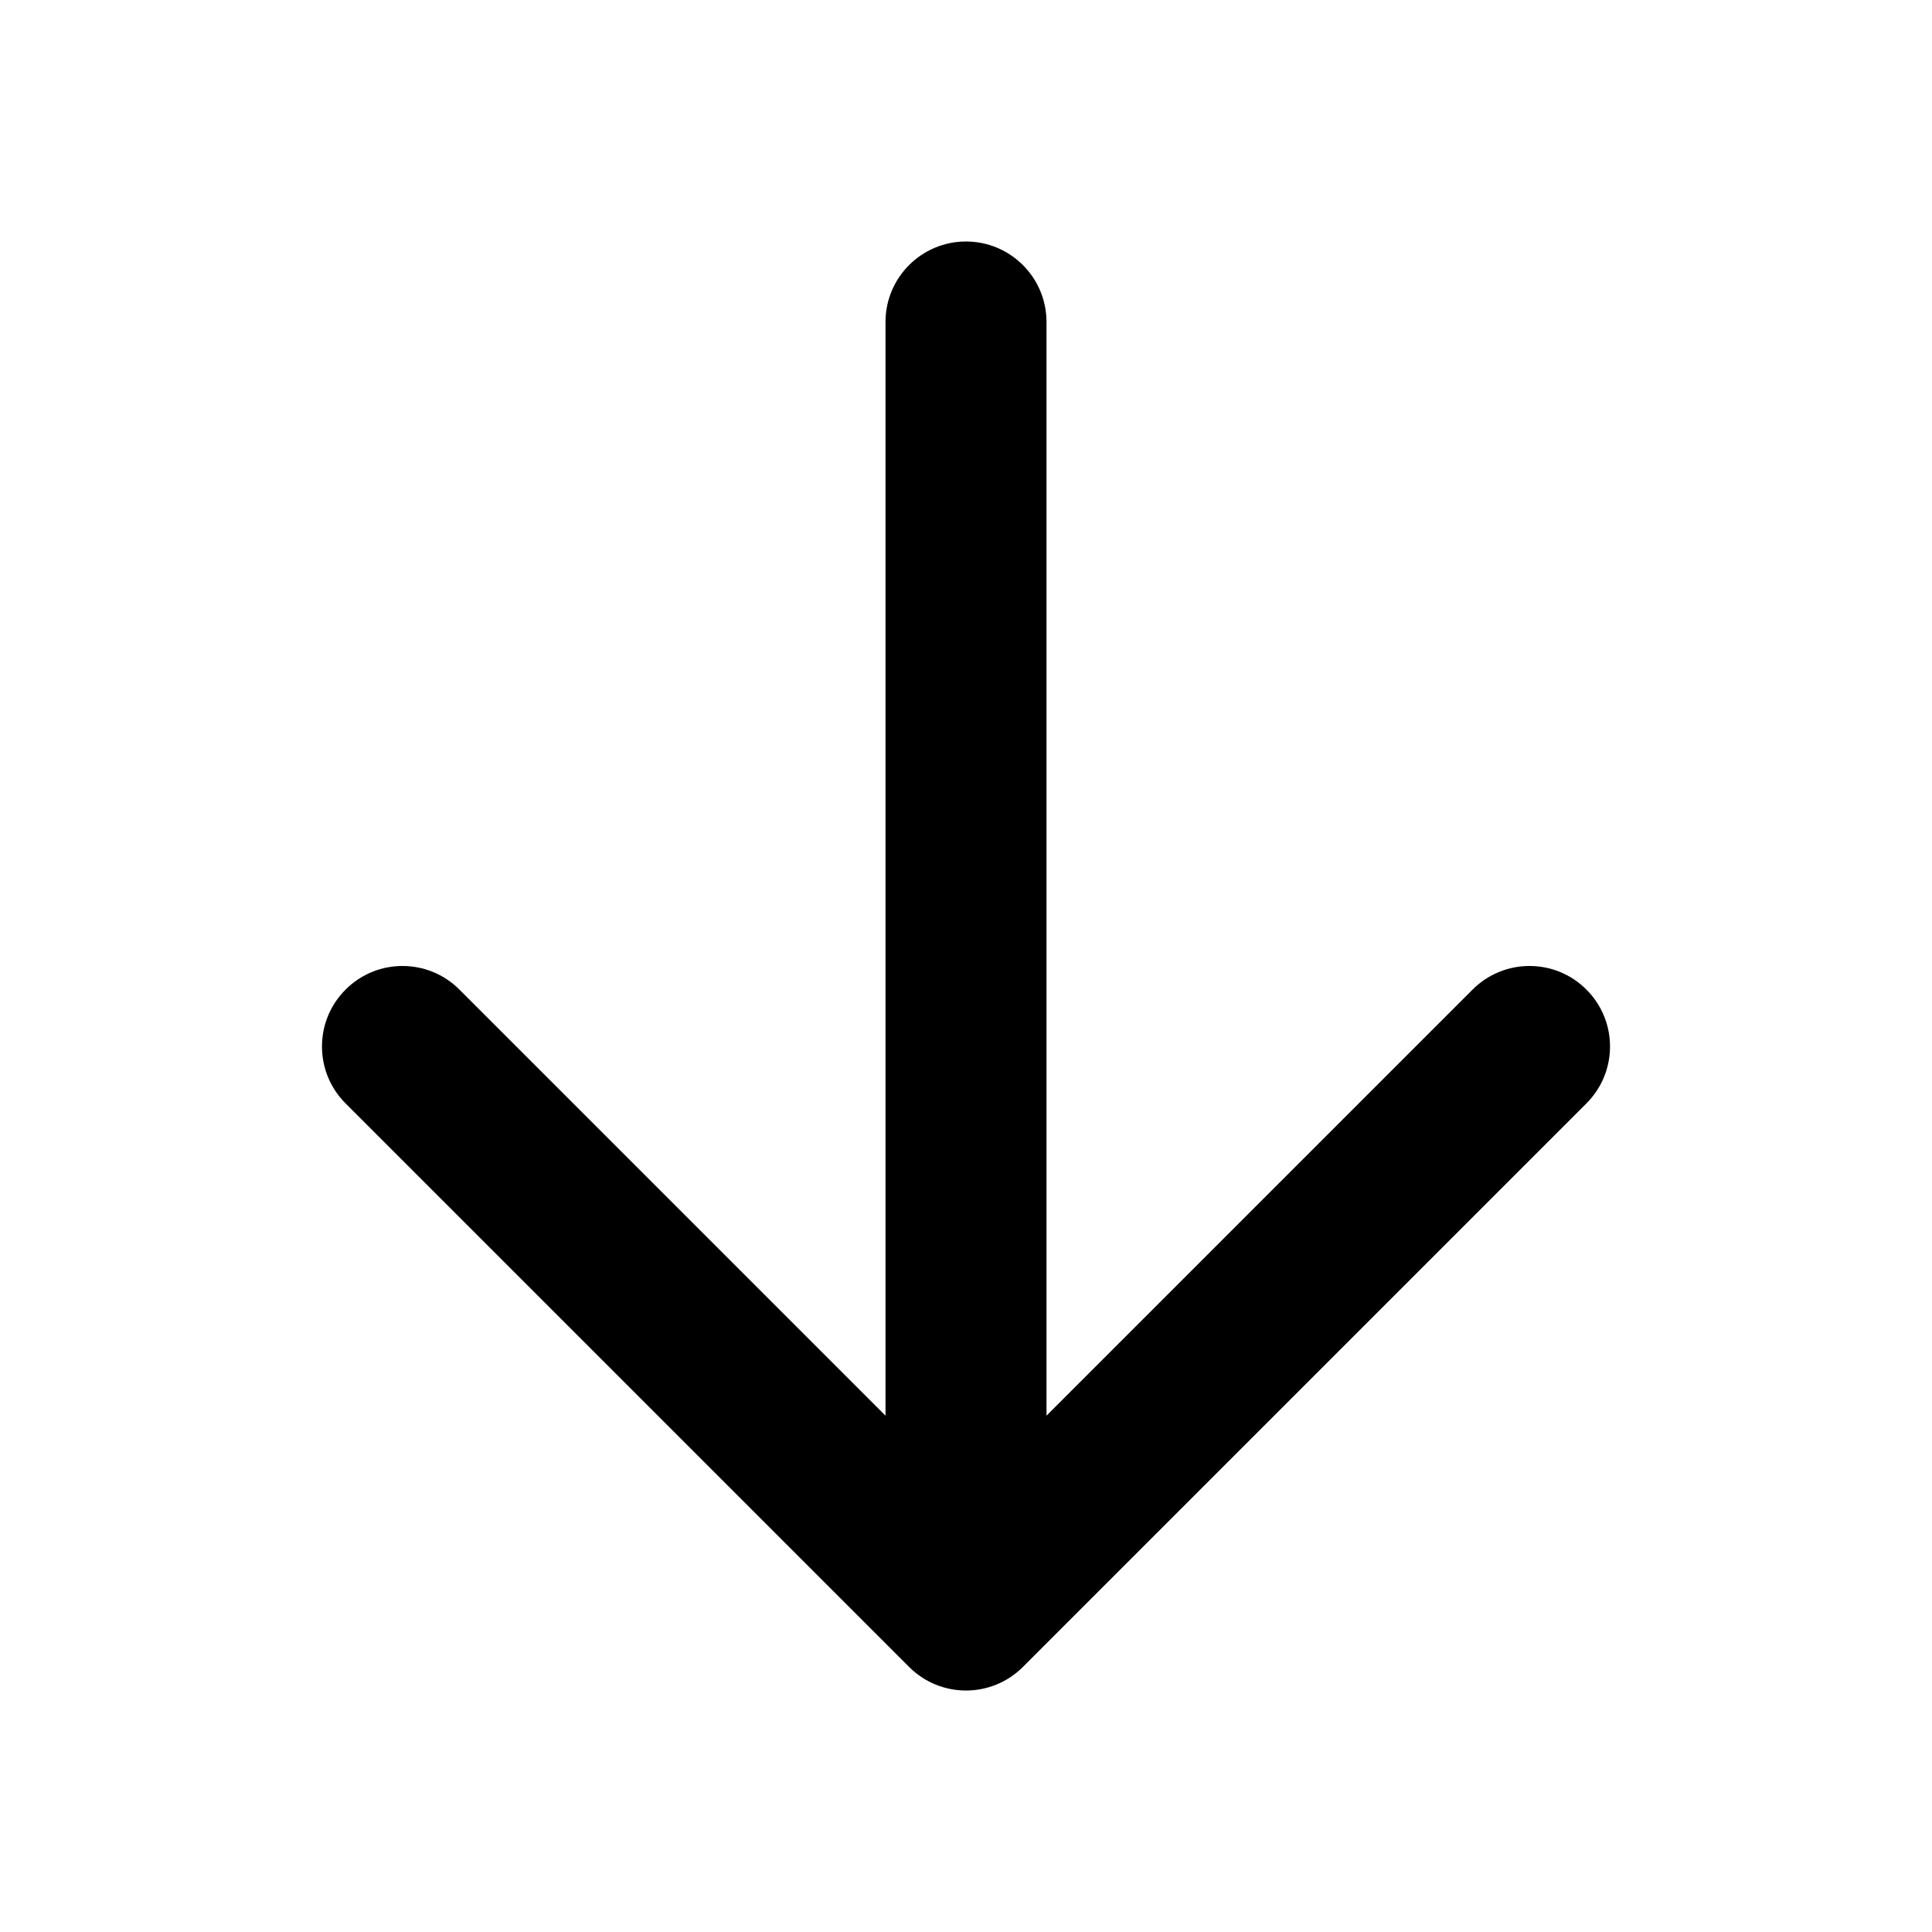
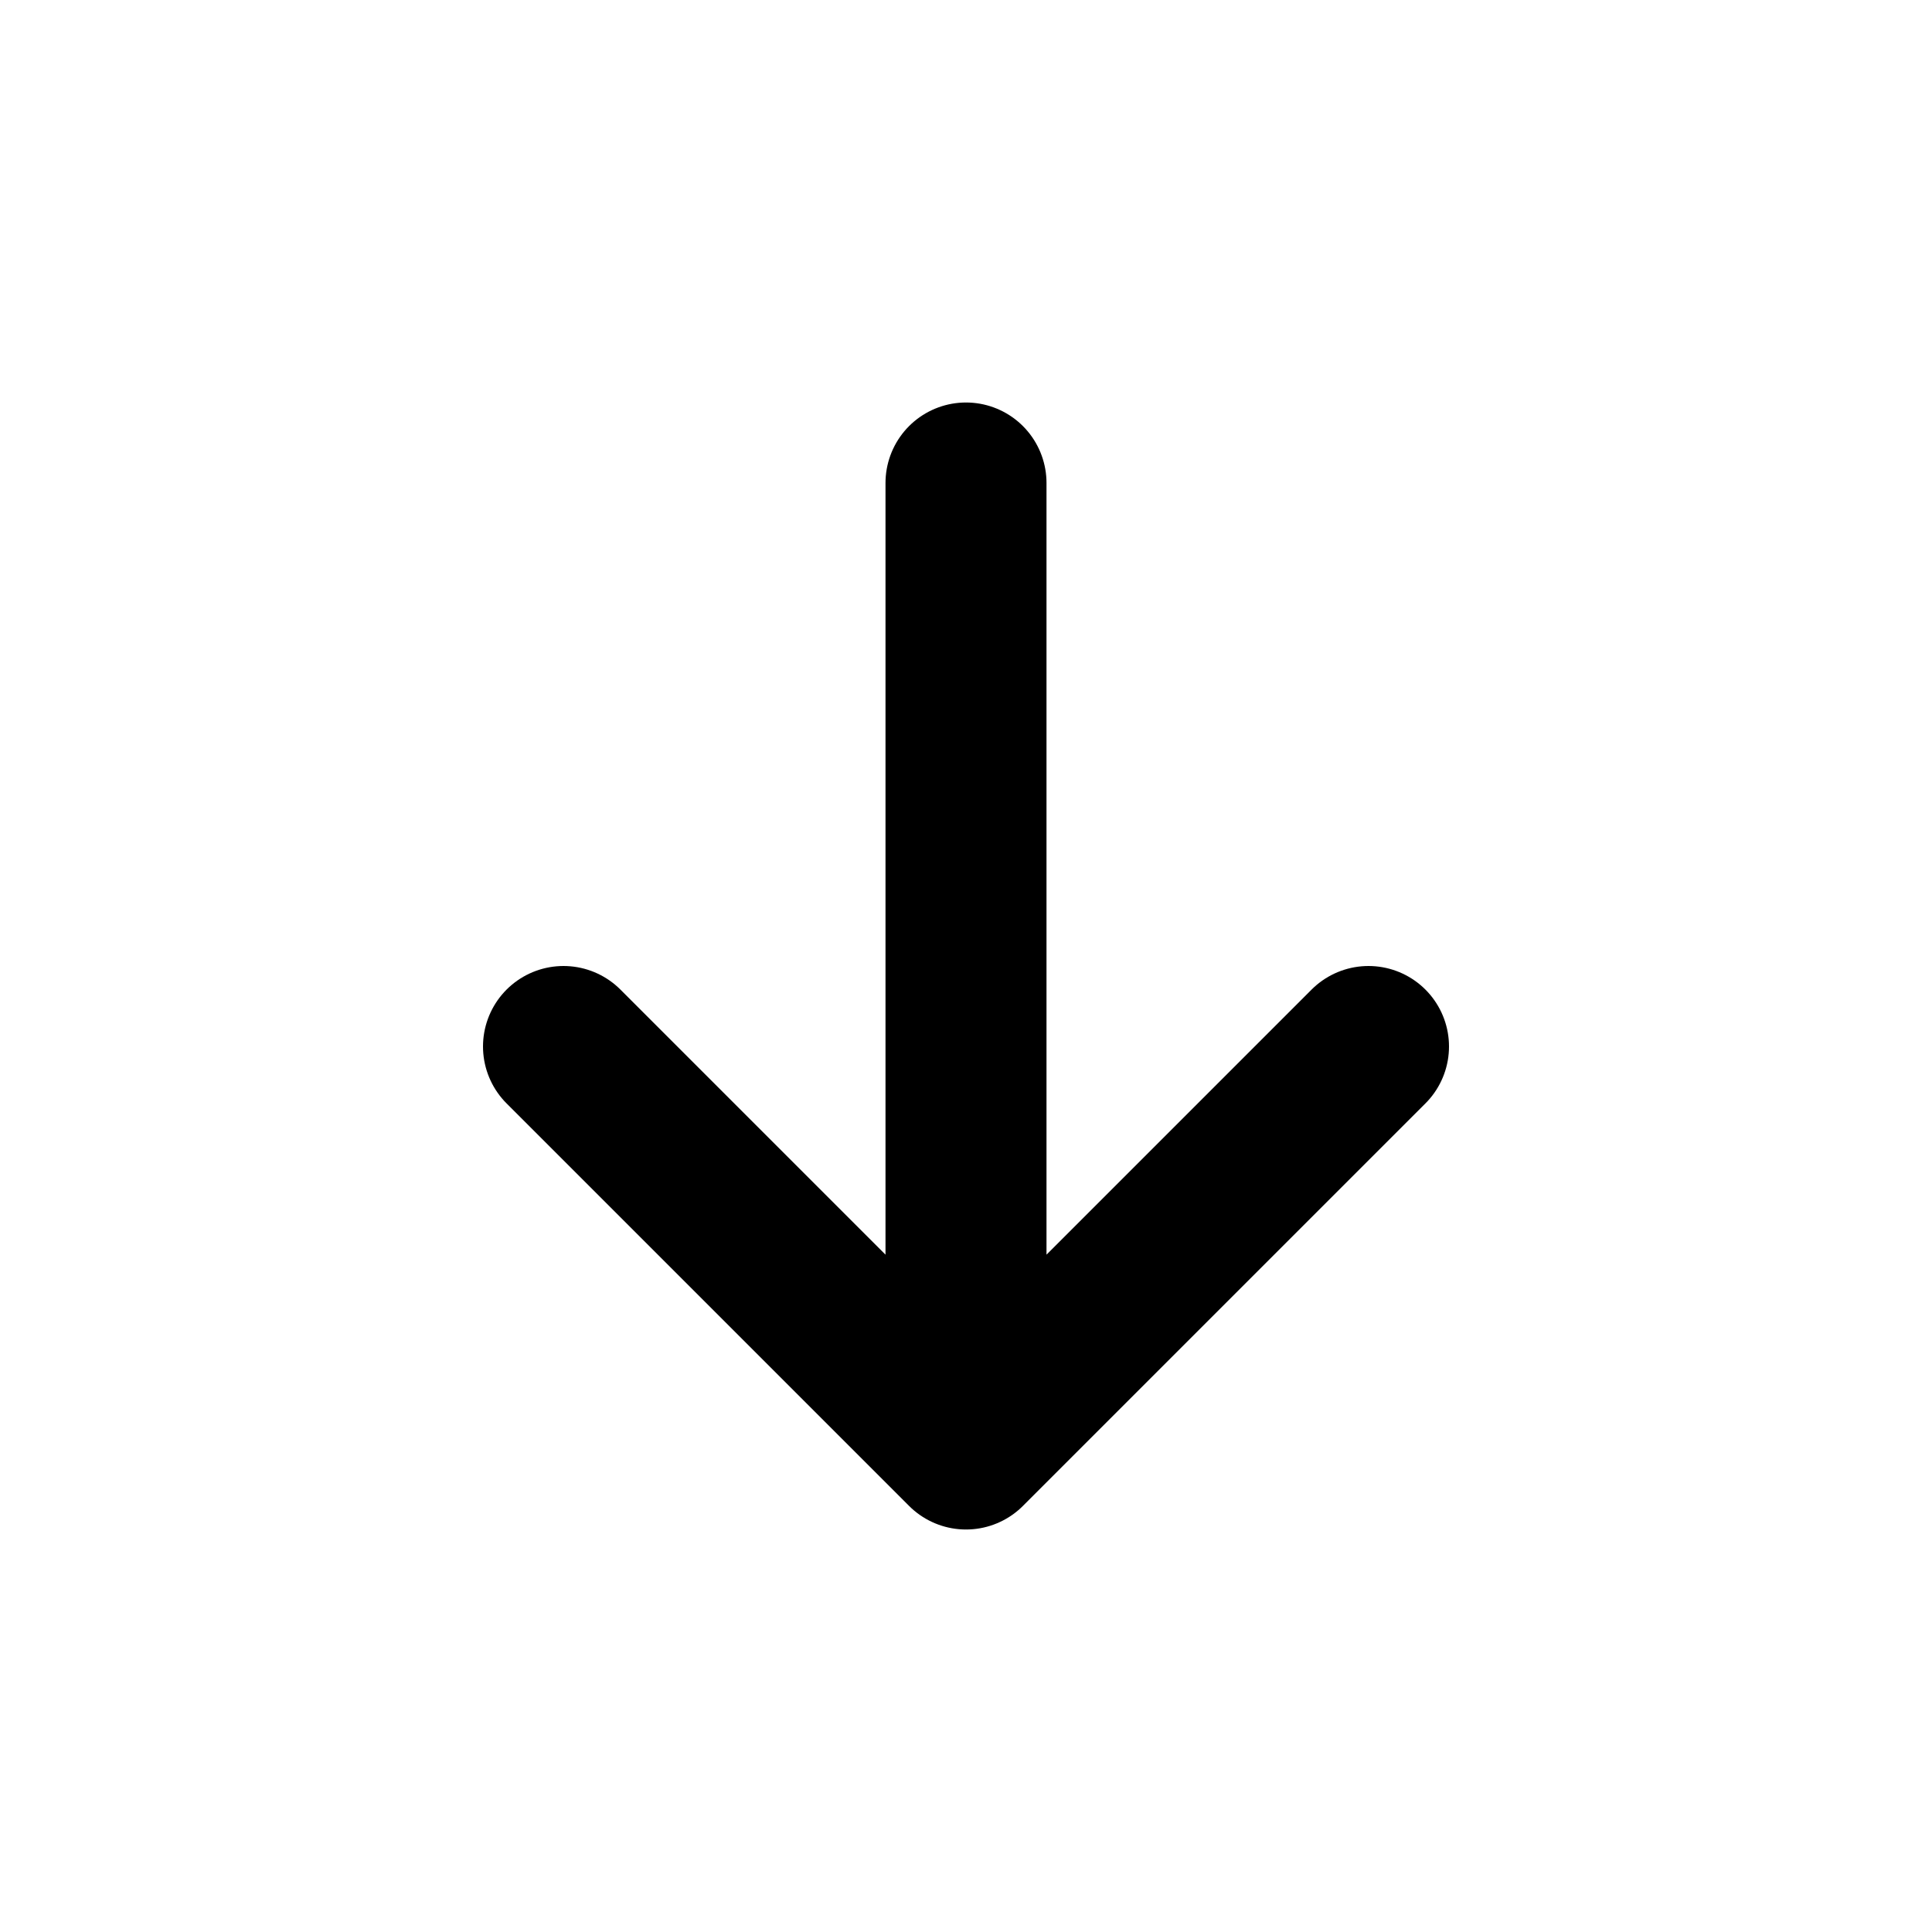
<svg xmlns="http://www.w3.org/2000/svg" width="800px" height="800px" viewBox="0 0 24 24" fill="none">
-   <path fill-rule="evenodd" clip-rule="evenodd" d="M12 3C12.552 3 13 3.448 13 4V17.586L18.293 12.293C18.683 11.902 19.317 11.902 19.707 12.293C20.098 12.683 20.098 13.317 19.707 13.707L12.707 20.707C12.317 21.098 11.683 21.098 11.293 20.707L4.293 13.707C3.902 13.317 3.902 12.683 4.293 12.293C4.683 11.902 5.317 11.902 5.707 12.293L11 17.586V4C11 3.448 11.448 3 12 3Z" fill="#000000" />
+   <path d="M12 6V18M12 18L7 13M12 18L17 13" stroke="#000000" stroke-width="2" stroke-linecap="round" stroke-linejoin="round" />
</svg>
